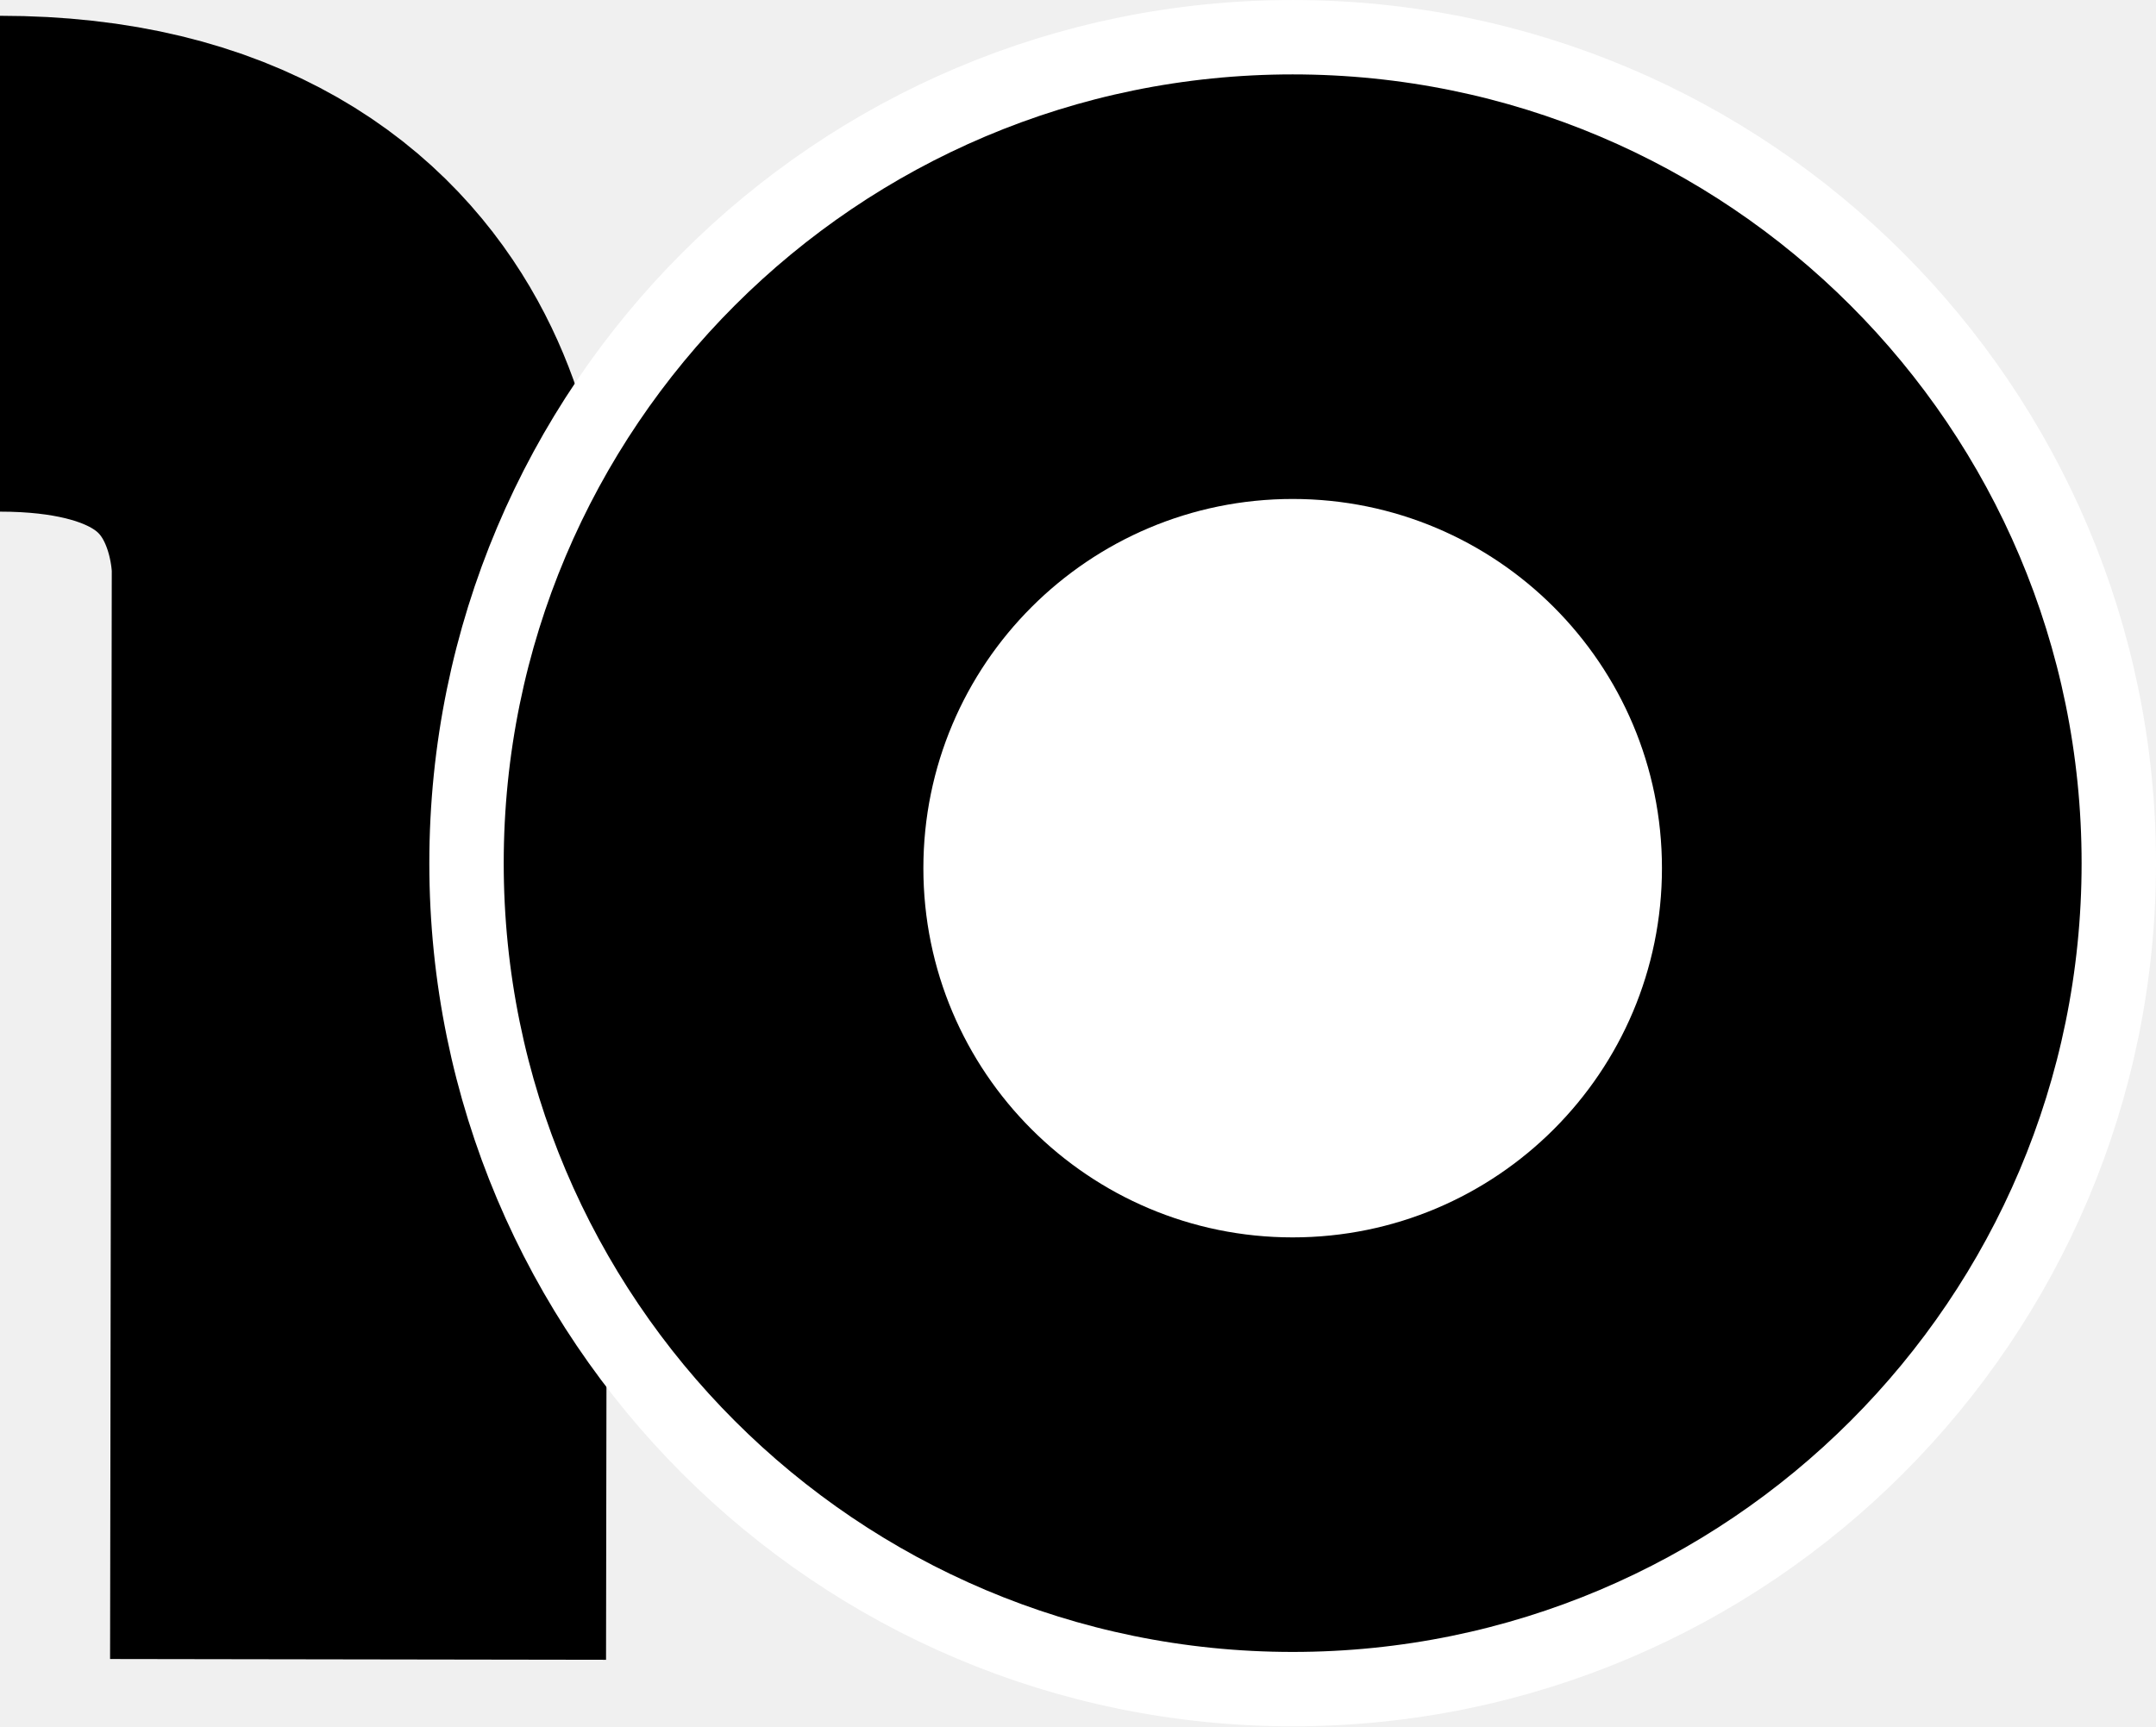
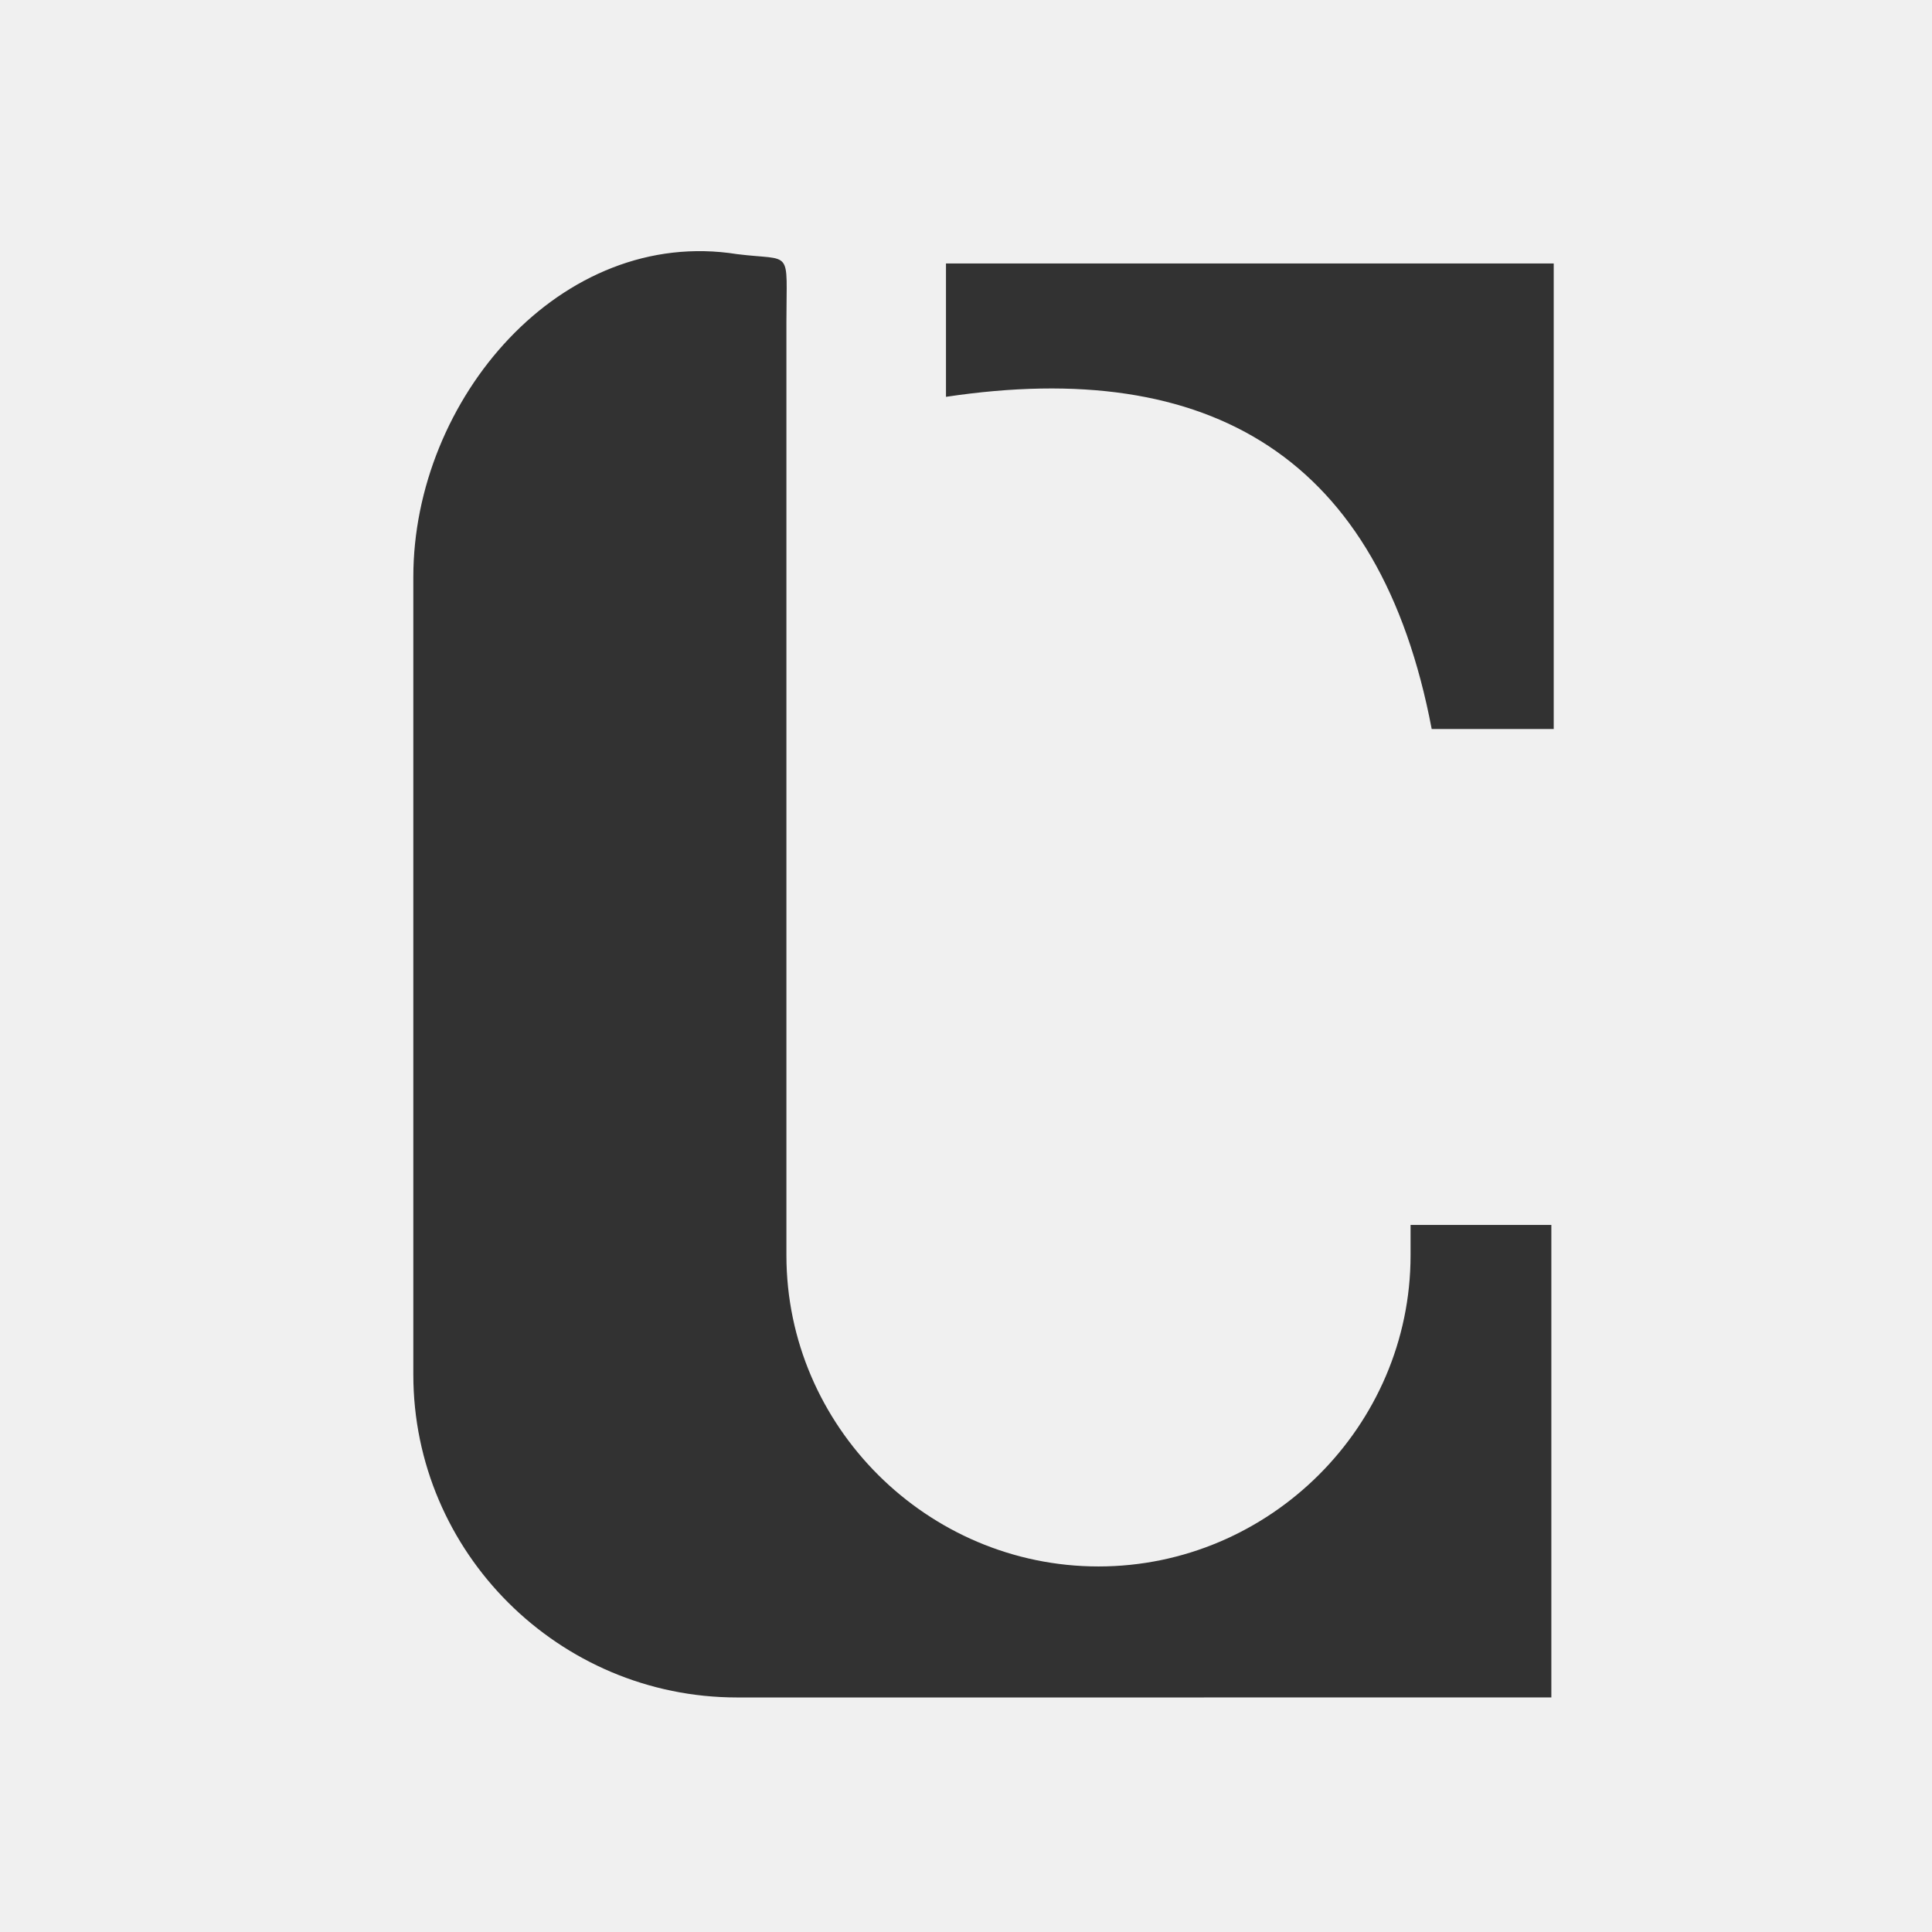
- <svg xmlns="http://www.w3.org/2000/svg" version="1.1" x="0px" y="0px" width="86.943px" height="69.631px" viewBox="0 0 86.943 69.631" enable-background="new 0 0 86.943 69.631" xml:space="preserve">
-   <g id="Layer_2">
- </g>
-   <g id="Layer_1">
- </g>
-   <g id="Layer_3">
-     <path fill="none" stroke="#000000" stroke-width="20" d="M14.439,66.932l0.068-43.687c0,0,0.604-12.608-14.508-12.608" />
-     <circle stroke="#FFFFFF" stroke-width="3" cx="52.128" cy="34.816" r="33.315" />
-     <circle fill="#FFFFFF" cx="52.128" cy="35.018" r="14.892" />
+ <svg xmlns="http://www.w3.org/2000/svg" version="1.1" id="Layer_1" x="0px" y="0px" width="500px" height="500px" viewBox="0 0 500 500" enable-background="new 0 0 500 500" xml:space="preserve">
+   <g>
+     <path fill="#323232" d="M244.819,68.193H402.1v120.473h-31.578c-13.361-70.227-57.082-96.258-125.703-85.965V68.193z    M311.618,439.302h-18.217h-102.63c-46.152,0-83.802-37.538-83.802-83.544V149.316c0-46.012,38.258-90.809,83.802-83.544   c14.574,1.816,12.752-1.817,12.752,17.556v241.551c0,44.198,36.435,80.517,80.765,80.517c44.328,0,80.765-36.318,80.765-80.517   v-7.87h30.366h6.069v91.415v30.873h-36.436h-53.436V439.302z" />
  </g>
</svg>
